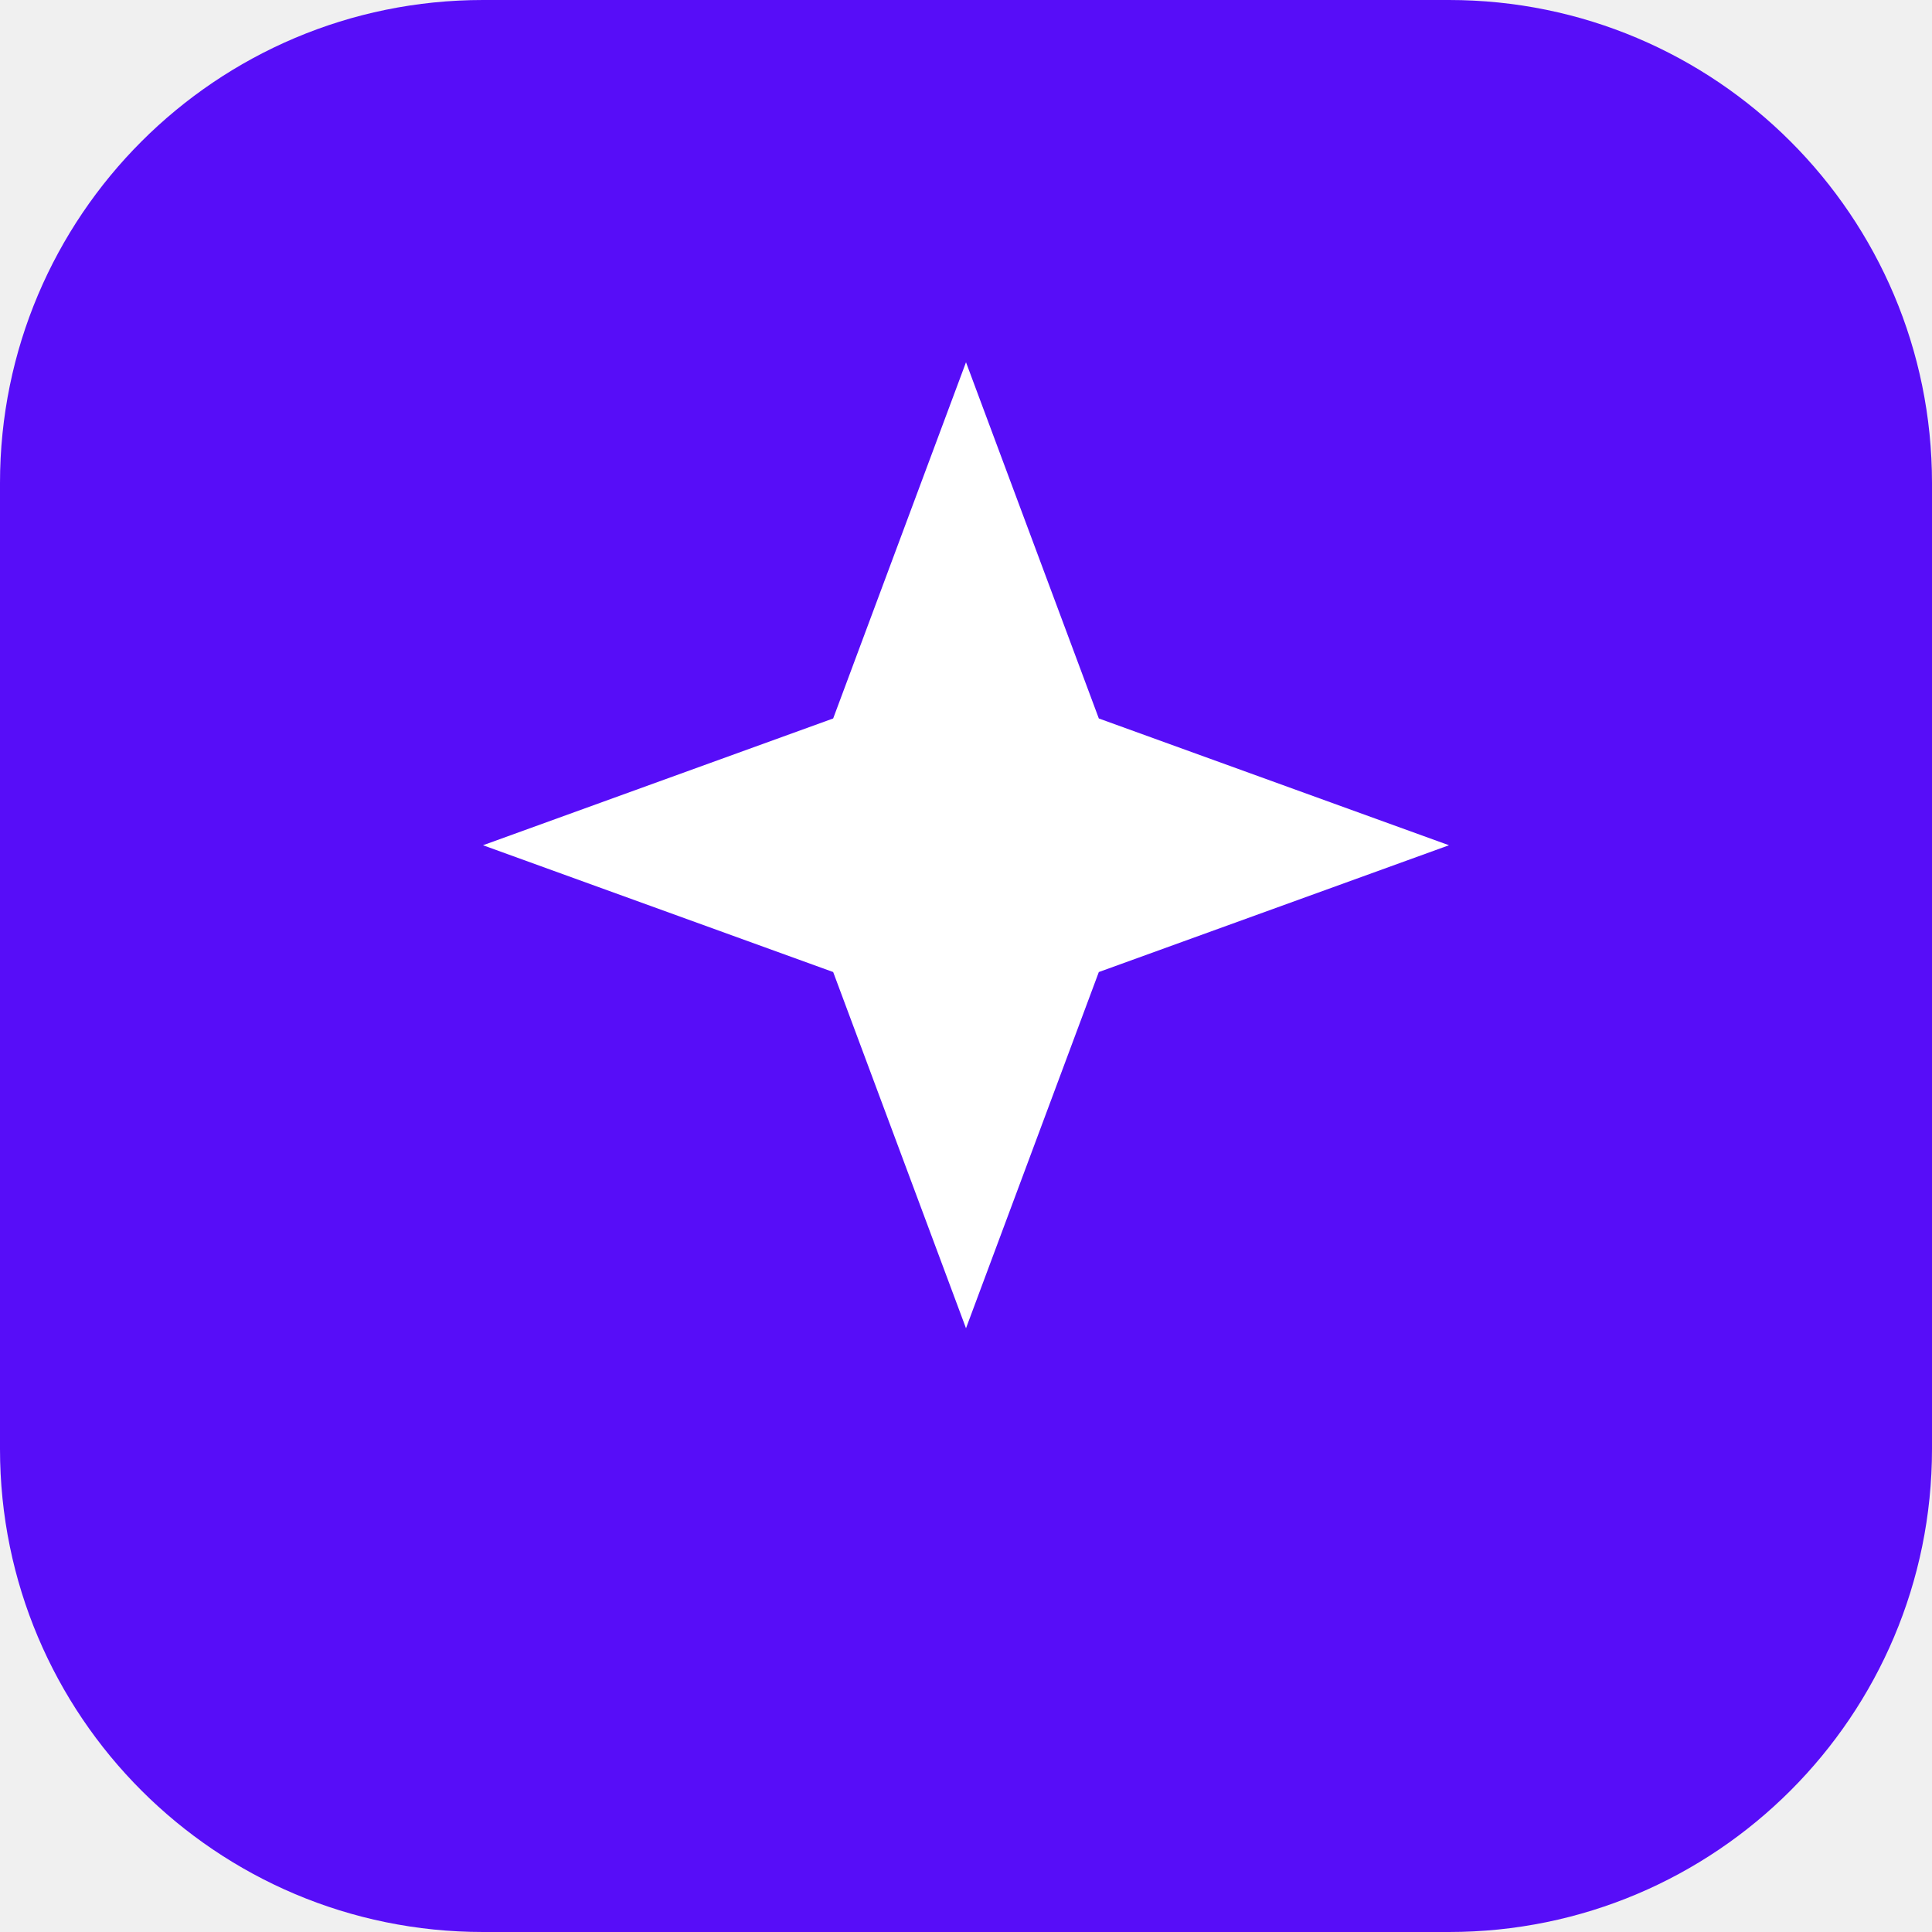
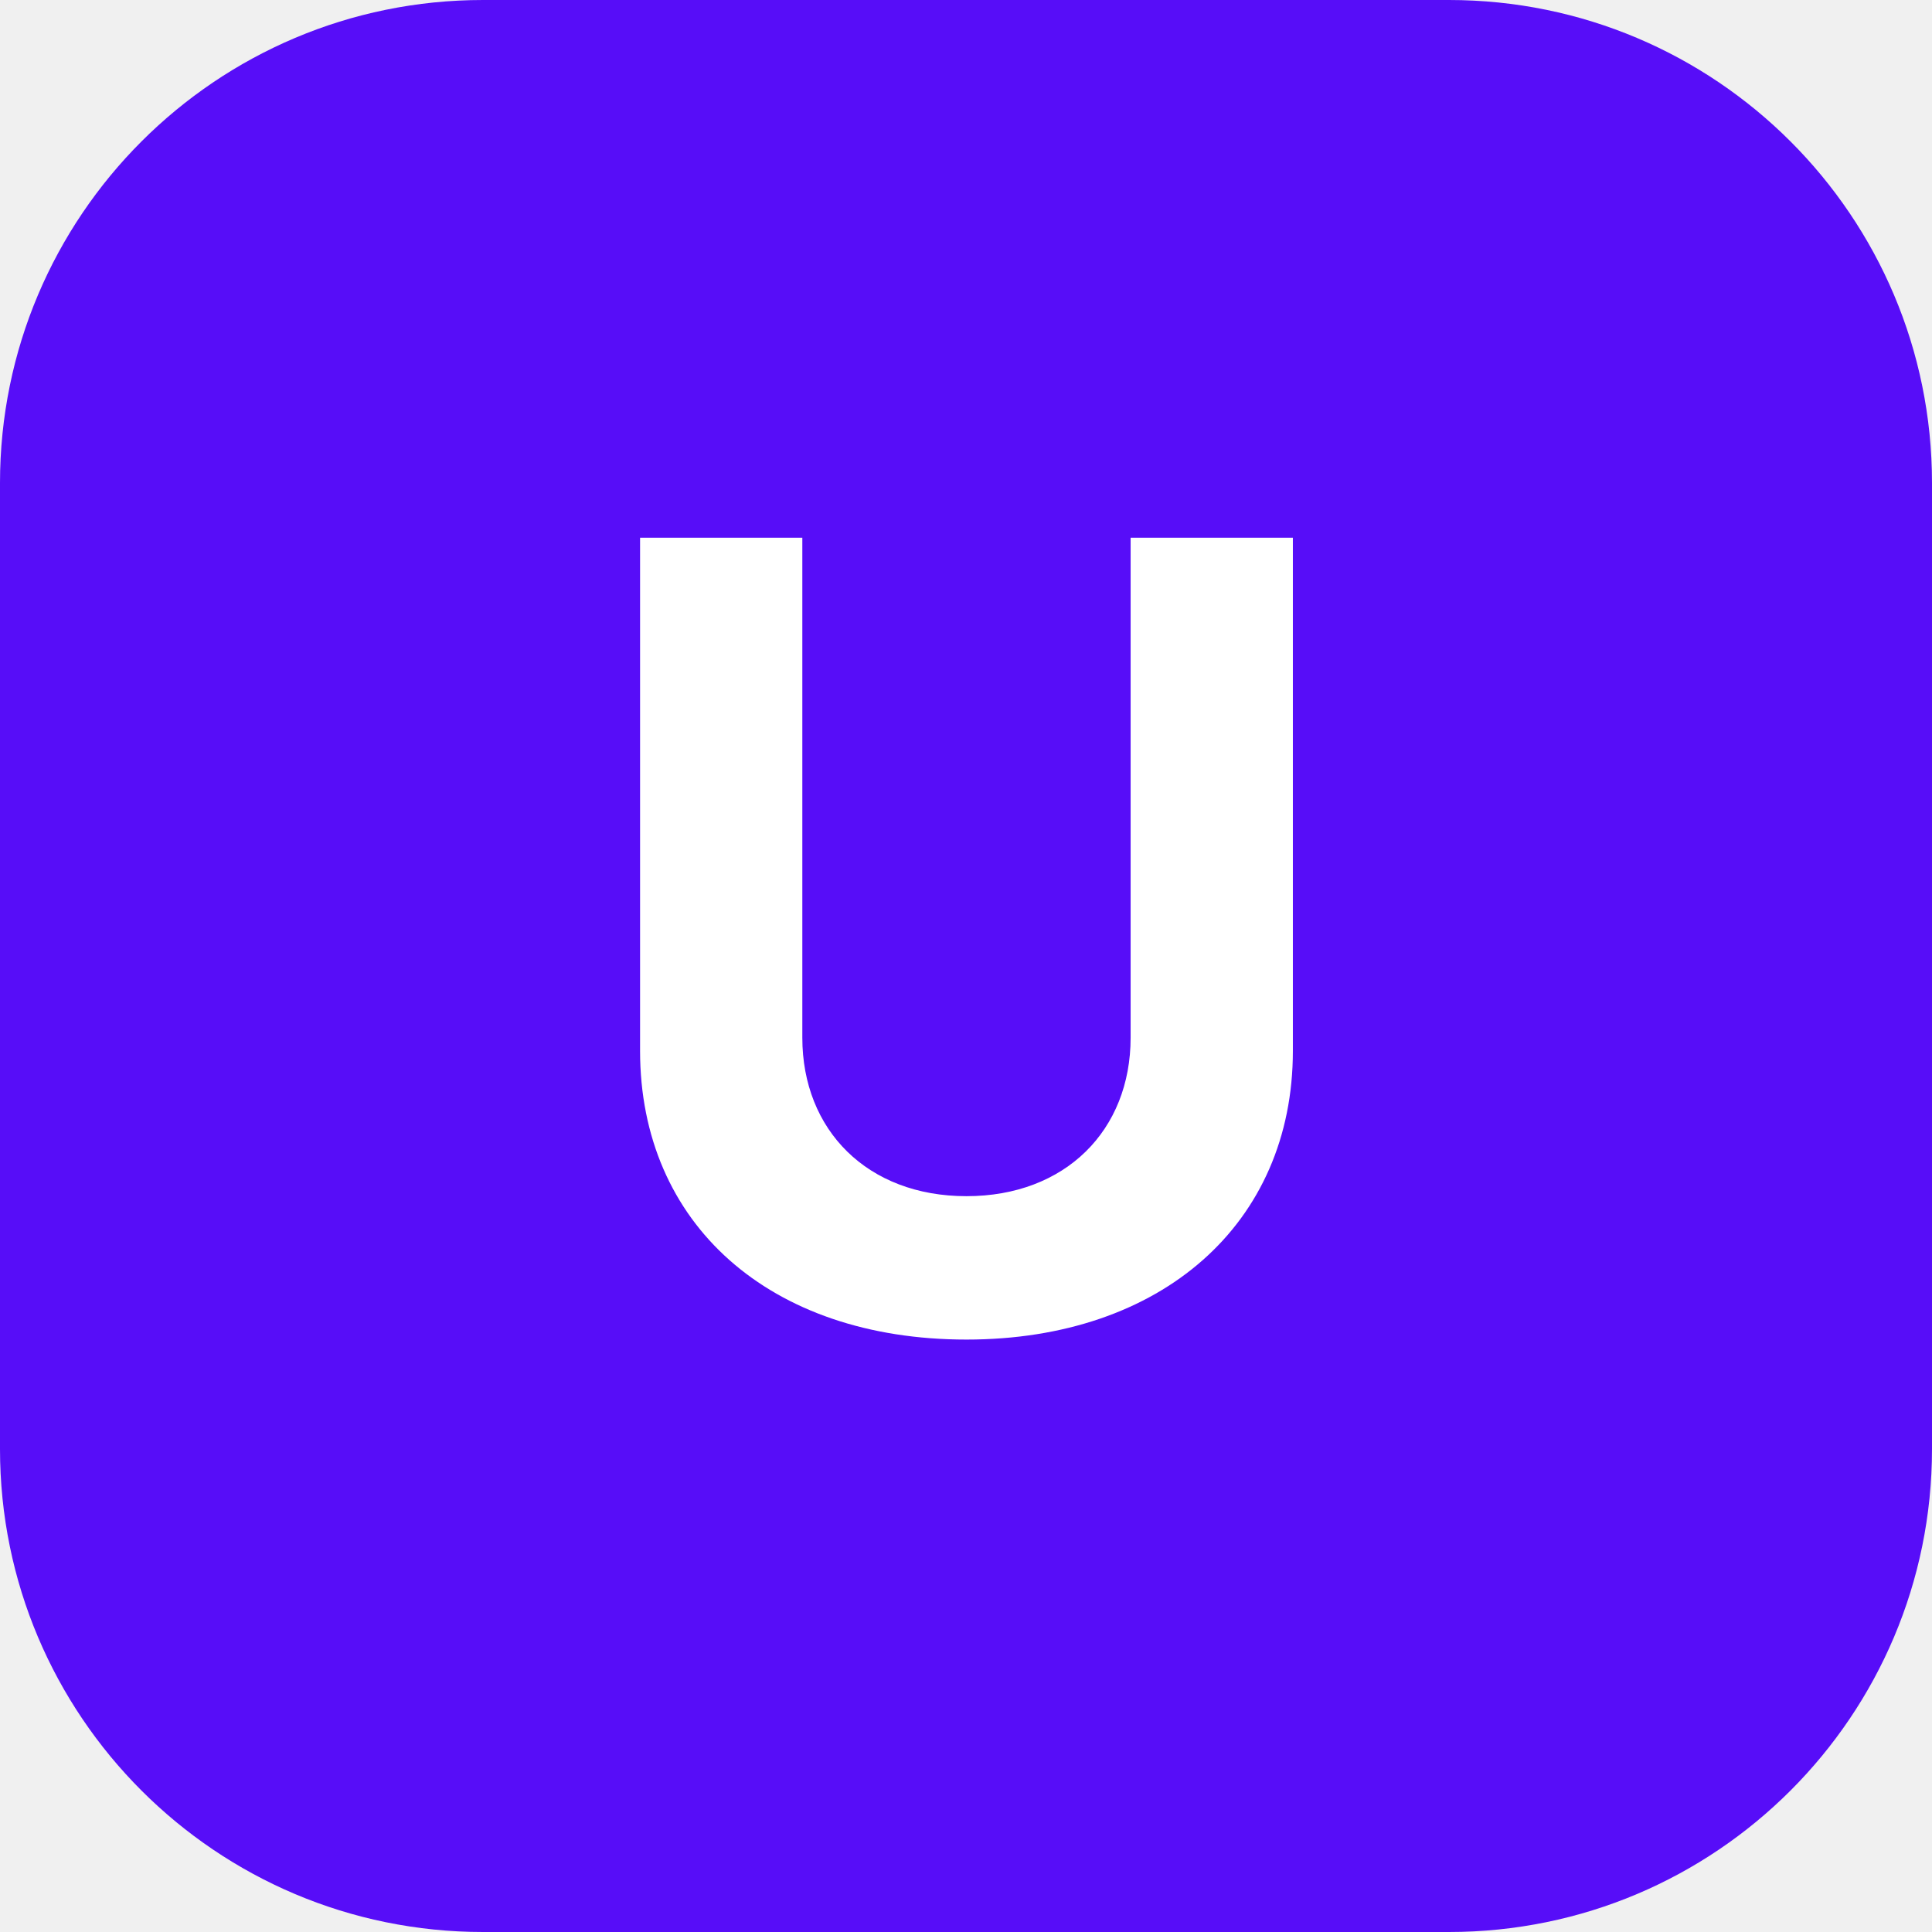
<svg xmlns="http://www.w3.org/2000/svg" viewBox="0 0 32 32" fill="none">
  <rect width="32" height="32" rx="8" fill="#570df8" />
-   <path fill="#fff" d="M16 6l2.2 5.9L24 14l-5.8 2.1L16 22l-2.2-5.9L8 14l5.8-2.1z" />
+   <text x="16" y="22" text-anchor="middle" fill="#ffffff" font-family="Inter, ui-sans-serif, system-ui, sans-serif" font-size="18" font-weight="700">U</text>
</svg>
